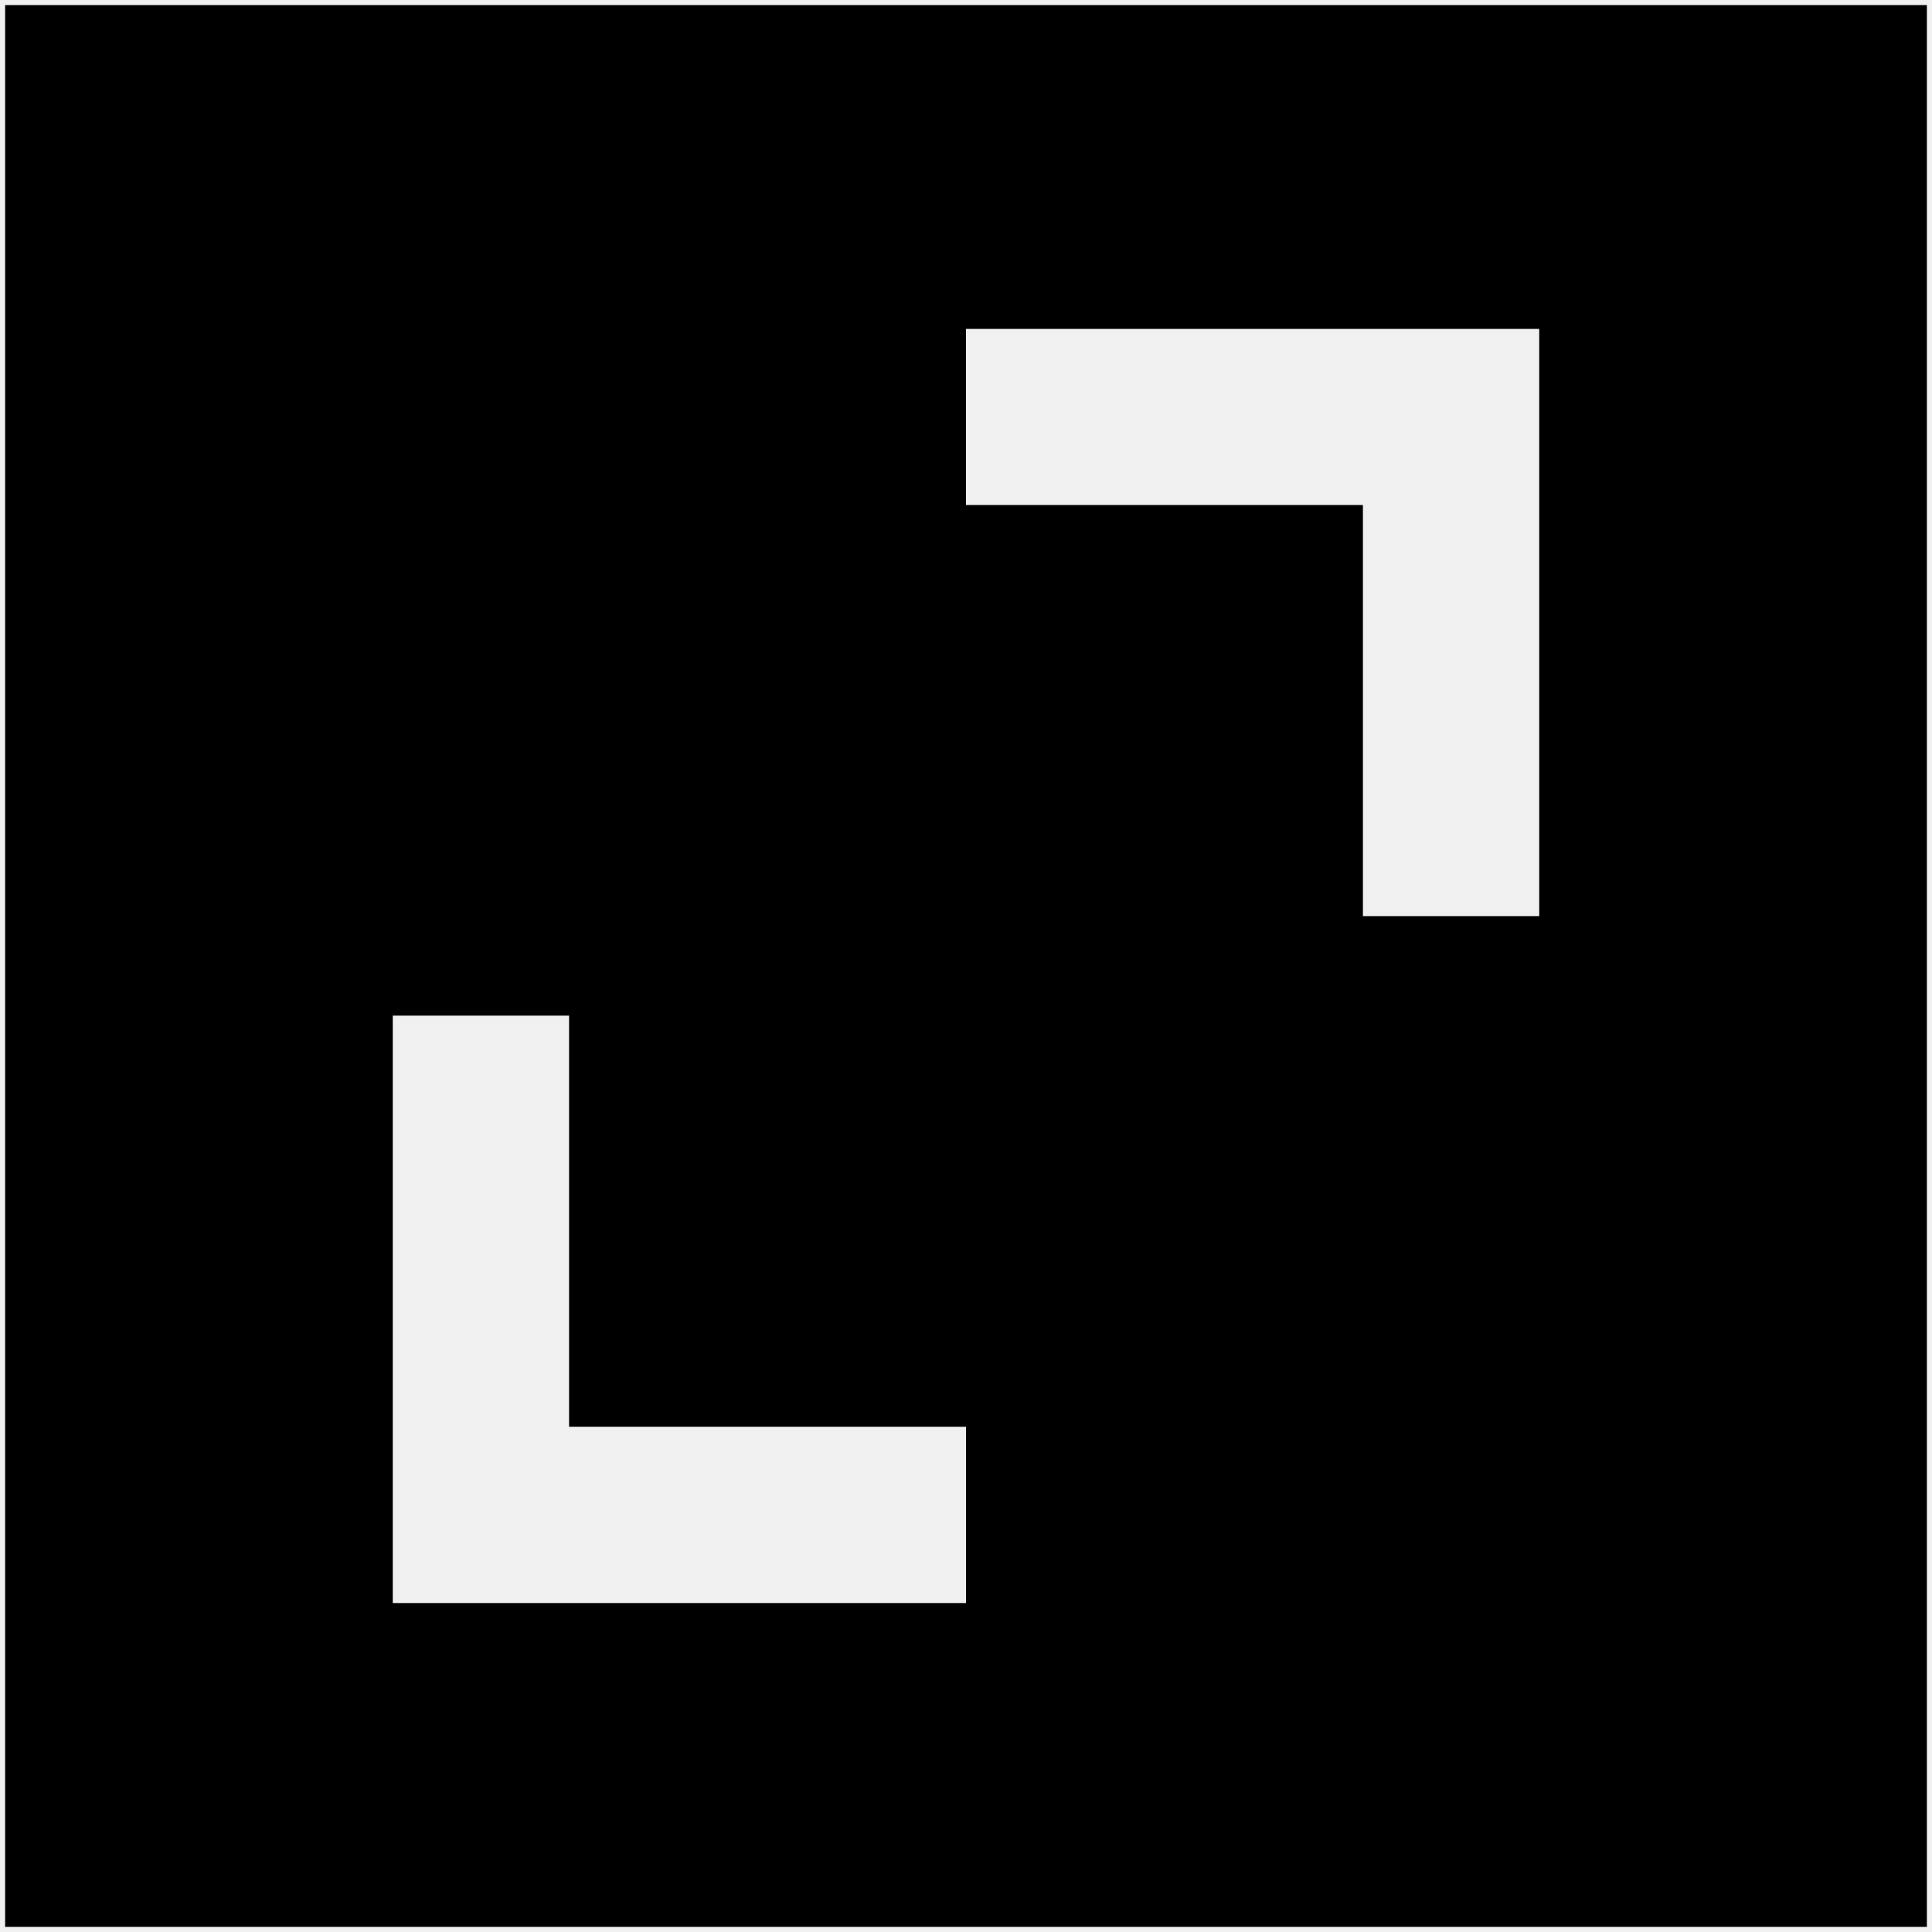
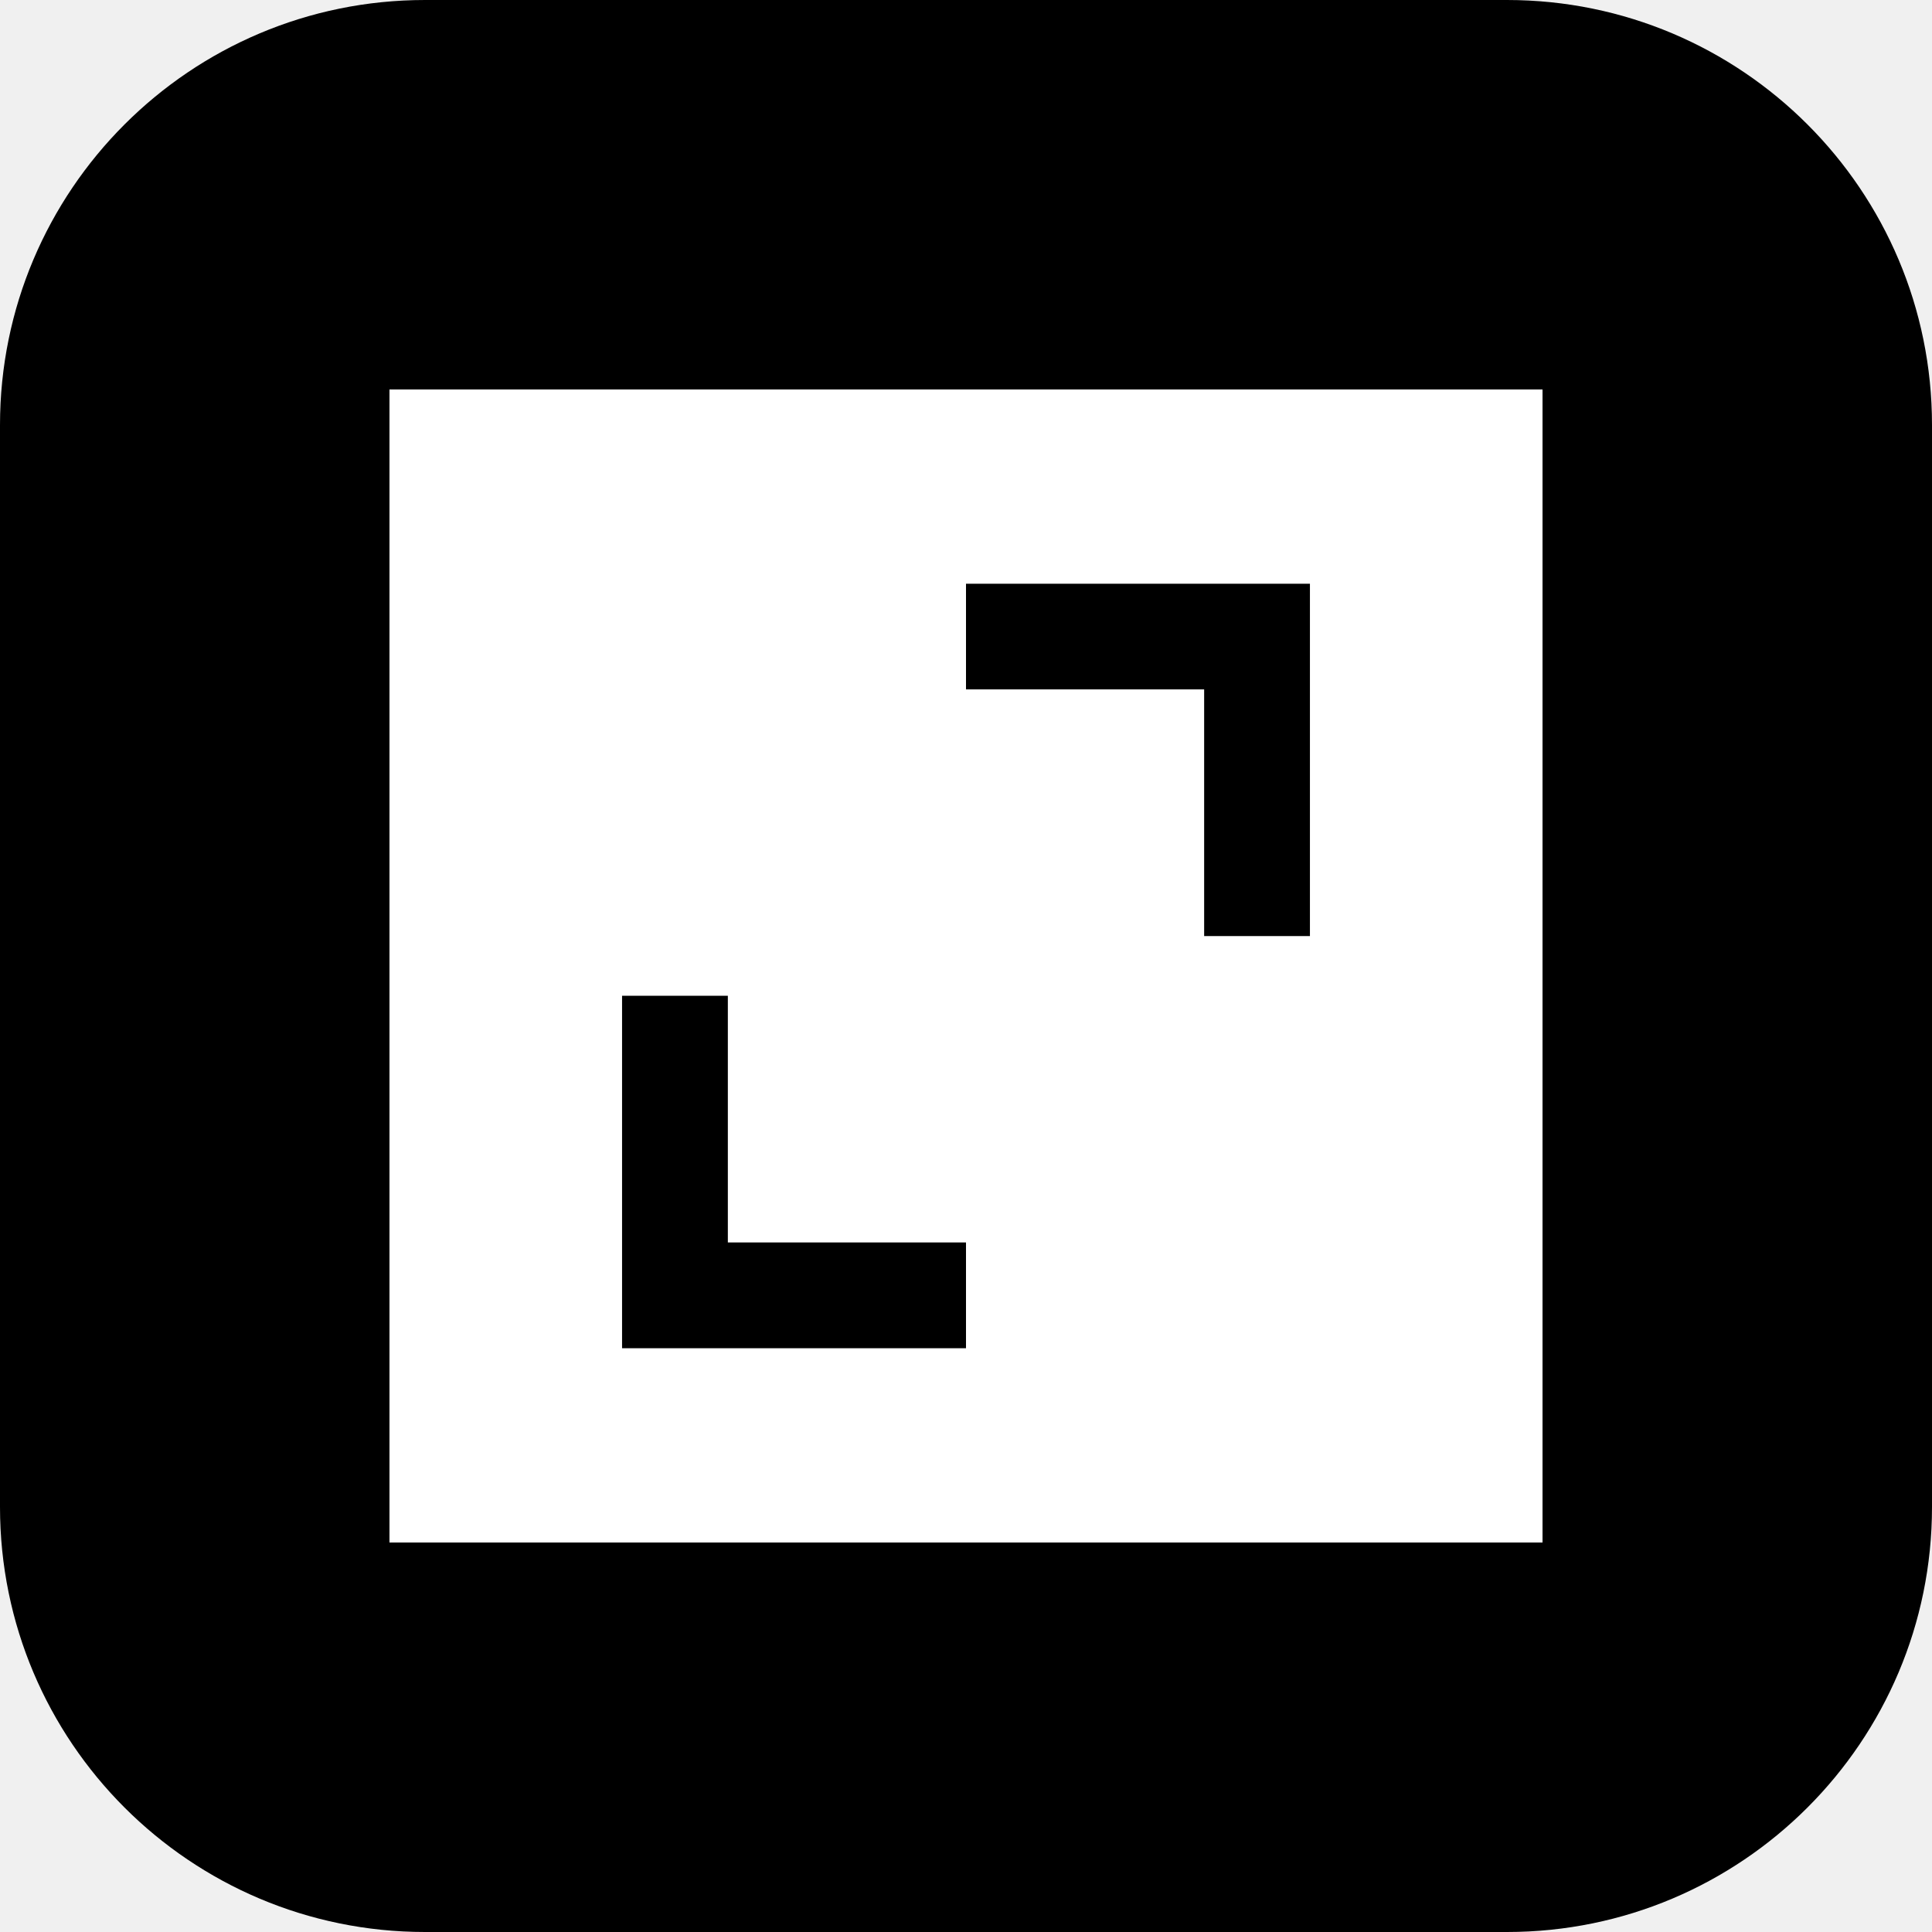
- <svg xmlns="http://www.w3.org/2000/svg" viewBox="450.95 348.29 378.1 378.09">
-   <style>path{fill:#000000}@media (prefers-color-scheme:dark){path{fill:#FFFFFF}}</style>
-   <path d="M752.183 527.580L717.677 527.580L717.677 447.120L639.999 447.120L639.999 412.656L752.183 412.656ZM639.999 662.014L527.817 662.014L527.817 547.050L562.321 547.050L562.321 627.509L639.999 627.509ZM451.953 725.382L828.048 725.382L828.048 349.288L451.953 349.288Z" />
+ <svg xmlns="http://www.w3.org/2000/svg" viewBox="0 0 100 100">
+   <style>.f{fill:#000000}.s{fill:#FFFFFF}@media (prefers-color-scheme:dark){.f{fill:#FFFFFF}.s{fill:#000000}}</style>
+   <rect class="f" width="100" height="100" rx="22" />
+   <path class="s" transform="translate(20 20) scale(0.158688) translate(-450.95 -348.29)" d="M752.183 527.580L717.677 527.580L717.677 447.120L639.999 447.120L639.999 412.656L752.183 412.656ZM639.999 662.014L527.817 662.014L527.817 547.050L562.321 547.050L562.321 627.509L639.999 627.509ZM451.953 725.382L828.048 725.382L828.048 349.288L451.953 349.288Z" />
</svg>
